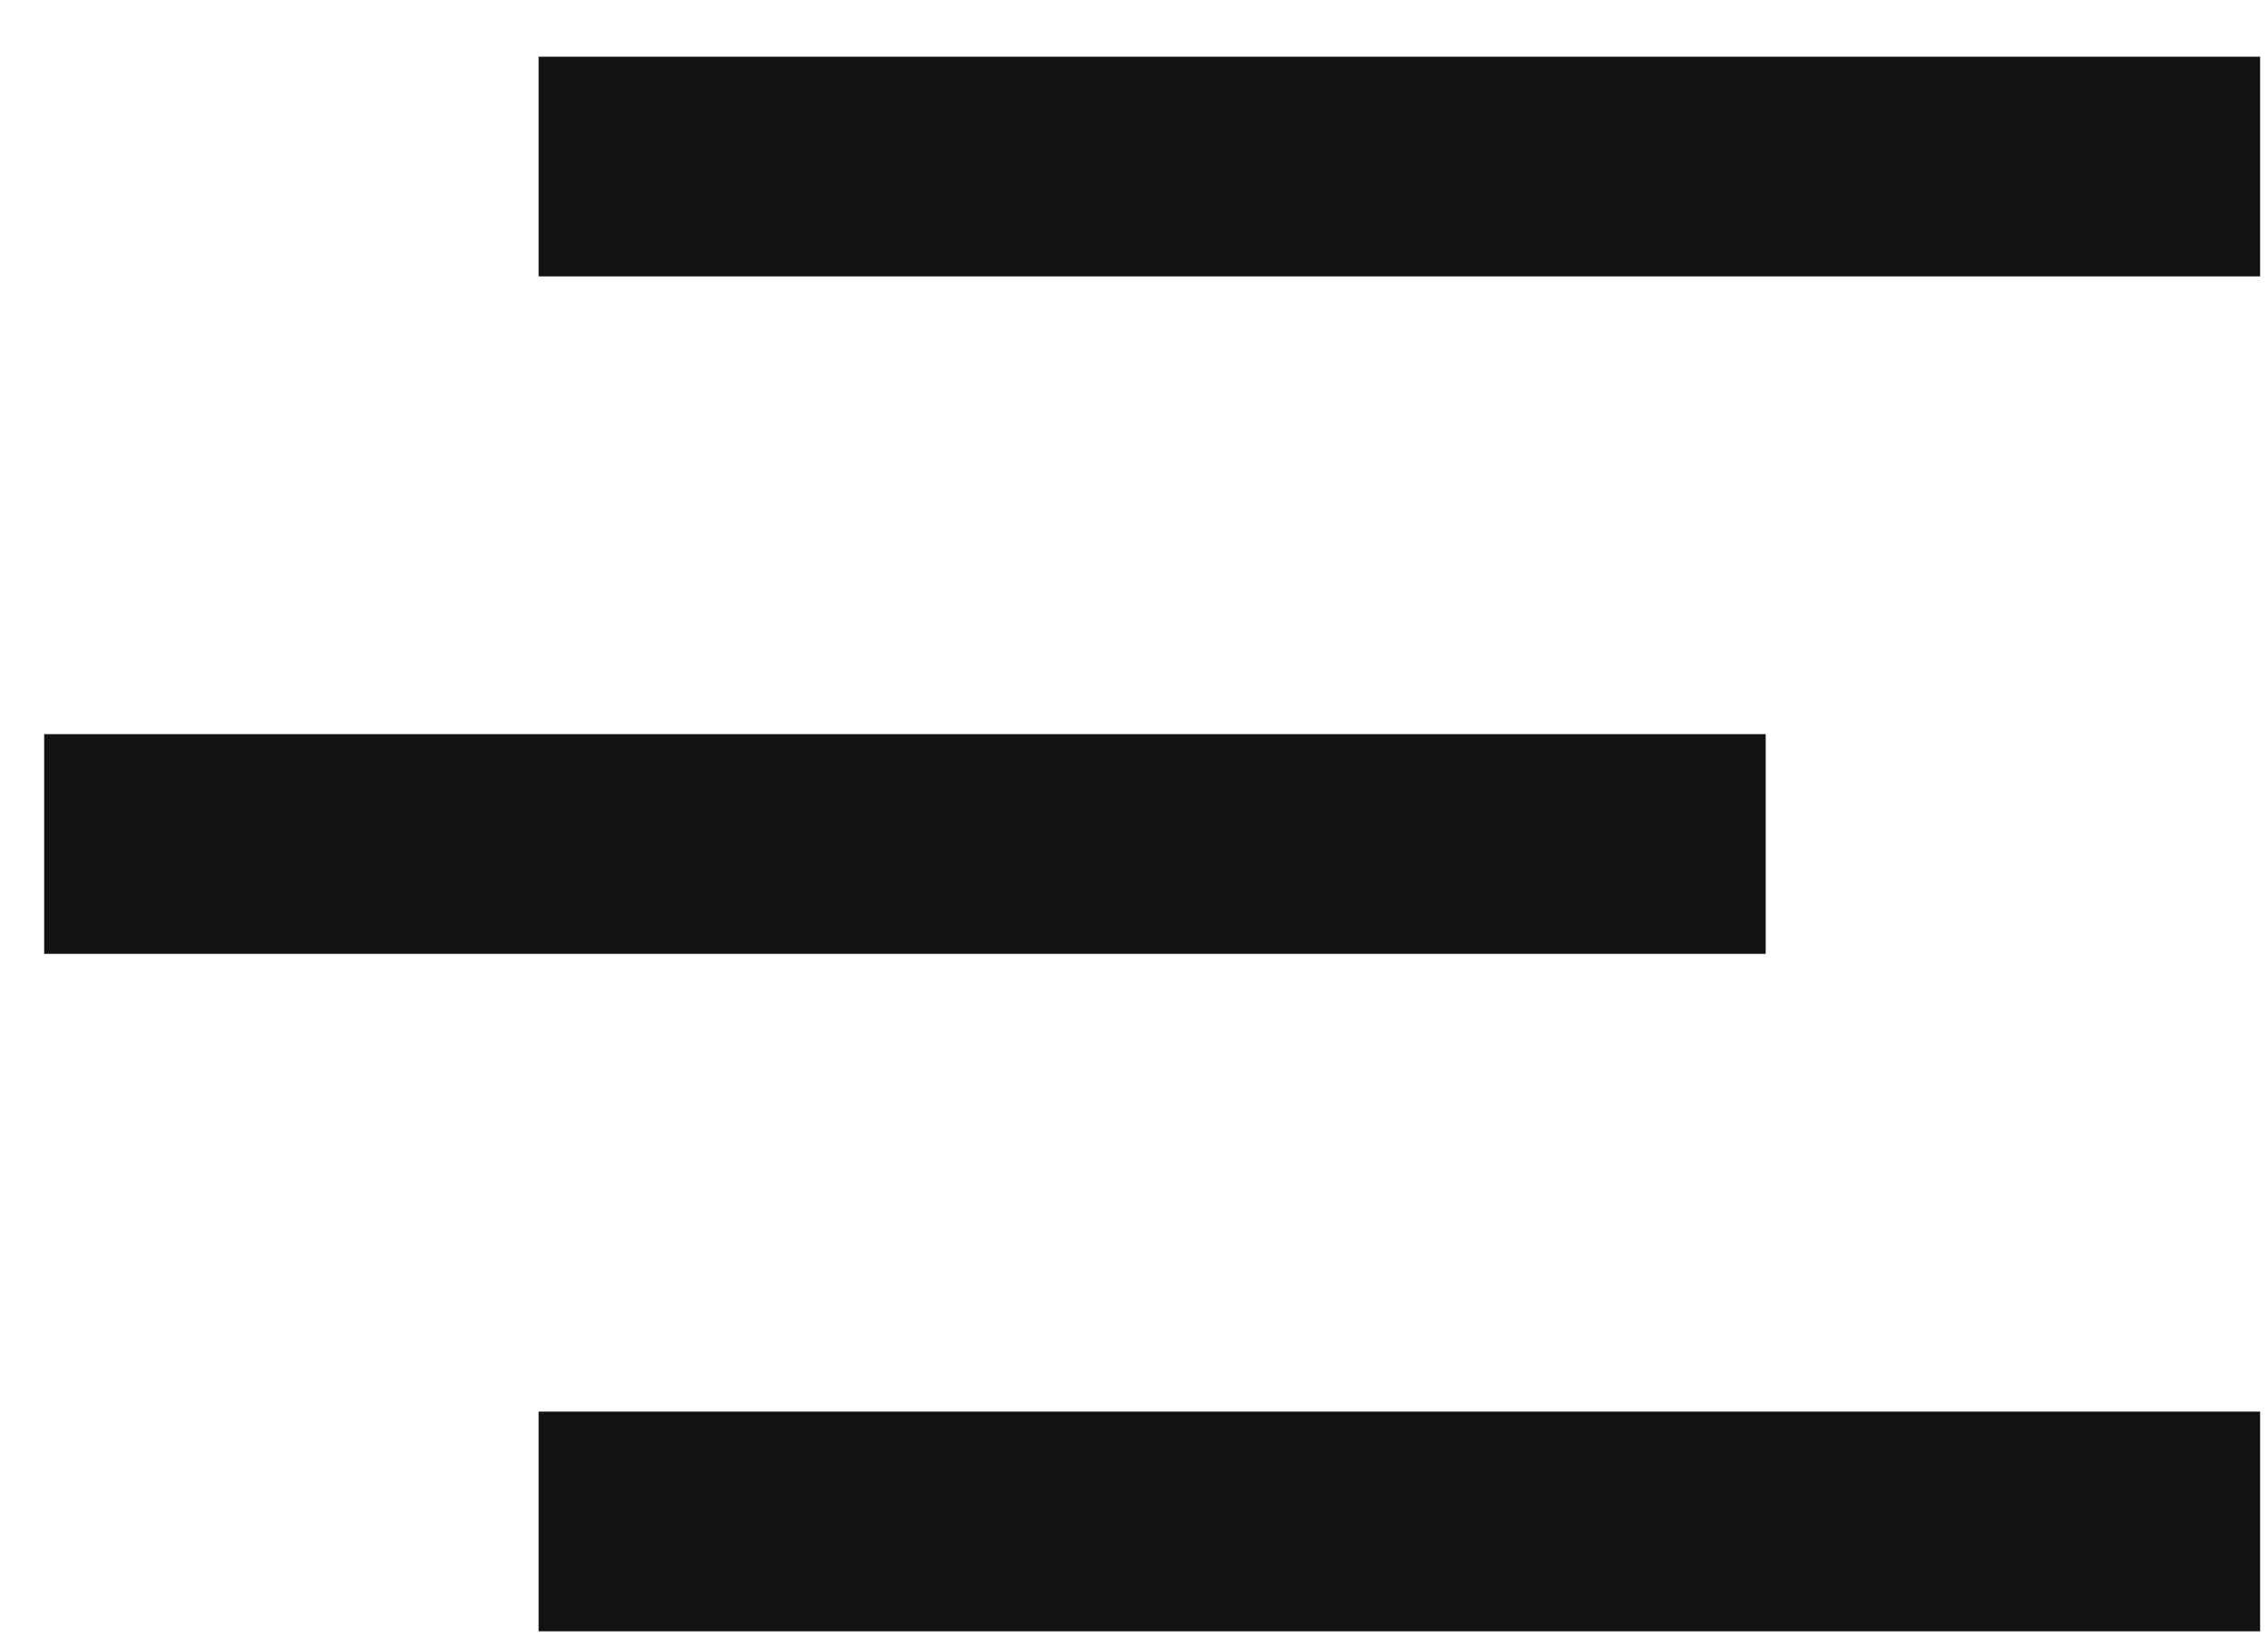
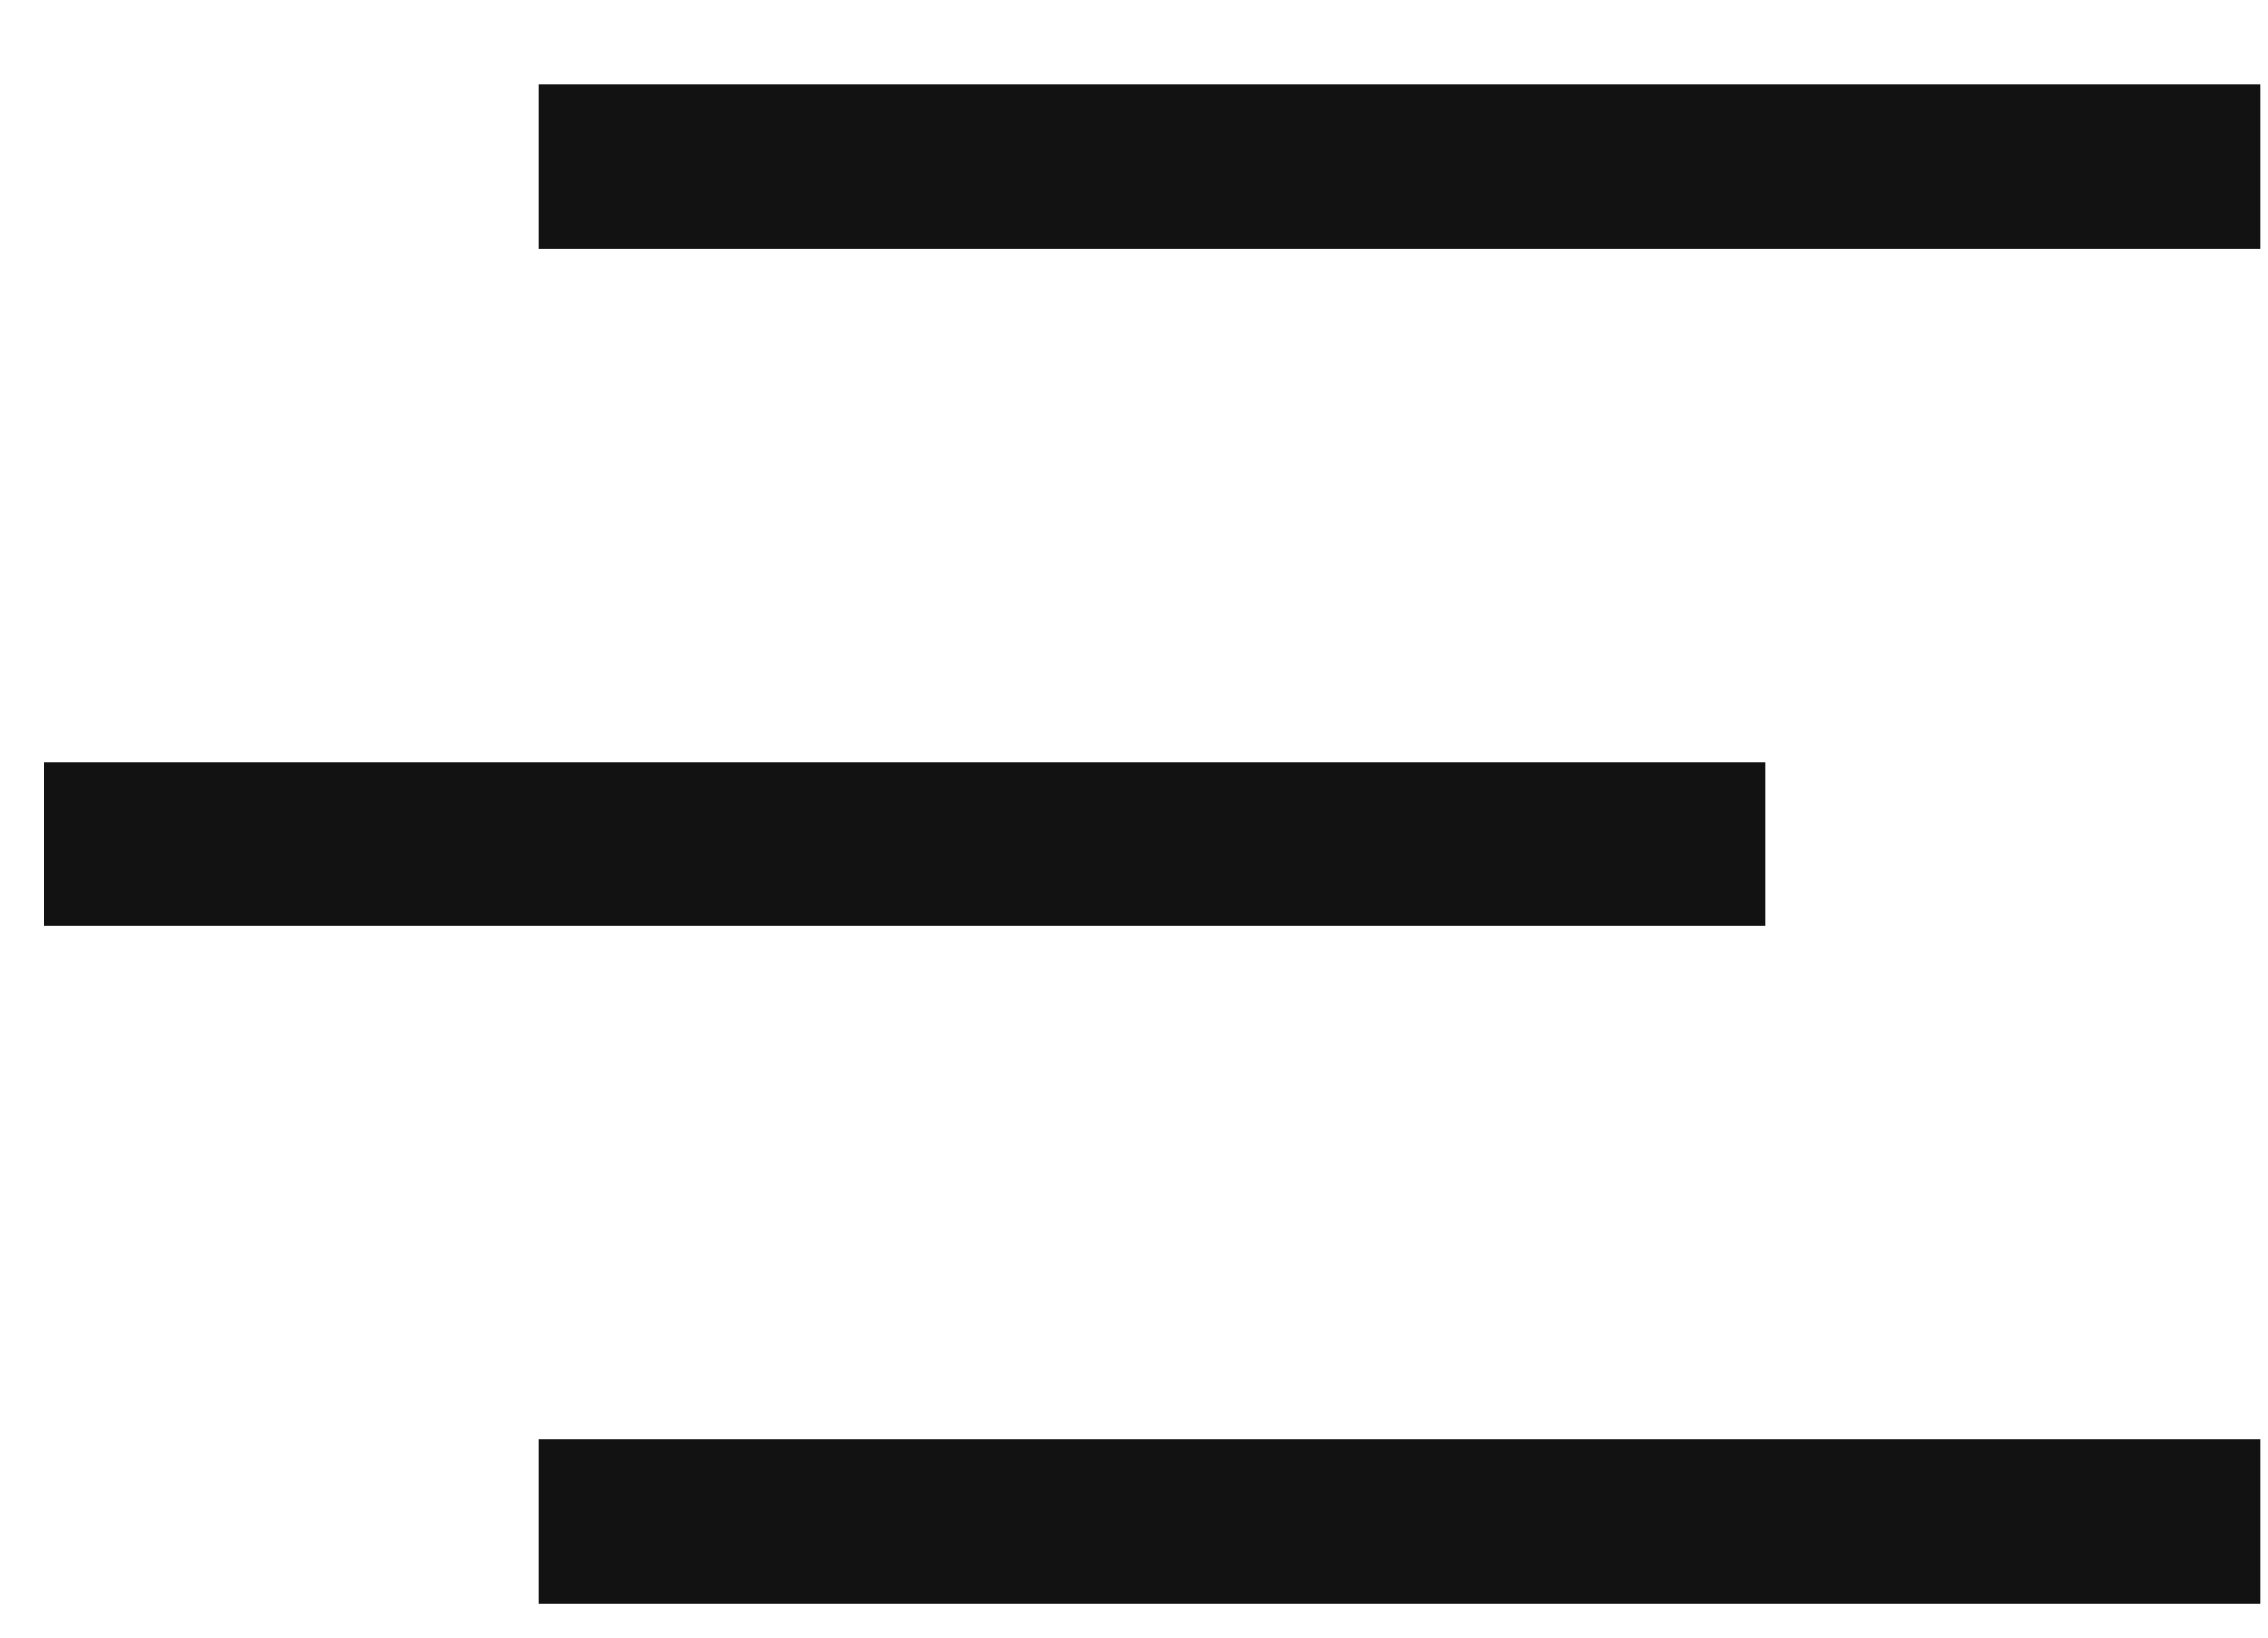
<svg xmlns="http://www.w3.org/2000/svg" width="100%" height="100%" viewBox="0 0 36 26" version="1.1" xml:space="preserve" style="fill-rule:evenodd;clip-rule:evenodd;stroke-linejoin:round;stroke-miterlimit:1.414;">
  <g>
-     <rect x="8.549" y="22.412" width="27.326" height="3.488" style="fill:#121212;" />
-     <rect x="0.701" y="11.656" width="27.326" height="3.488" style="fill:#121212;" />
-     <rect x="8.549" y="0.9" width="27.326" height="3.488" style="fill:#121212;" />
+     <rect x="8.549" y="22.856" width="27.326" height="2.6" style="fill:#121212;" />
+     <rect x="0.701" y="12.1" width="27.326" height="2.6" style="fill:#121212;" />
+     <rect x="8.549" y="1.344" width="27.326" height="2.6" style="fill:#121212;" />
  </g>
</svg>
